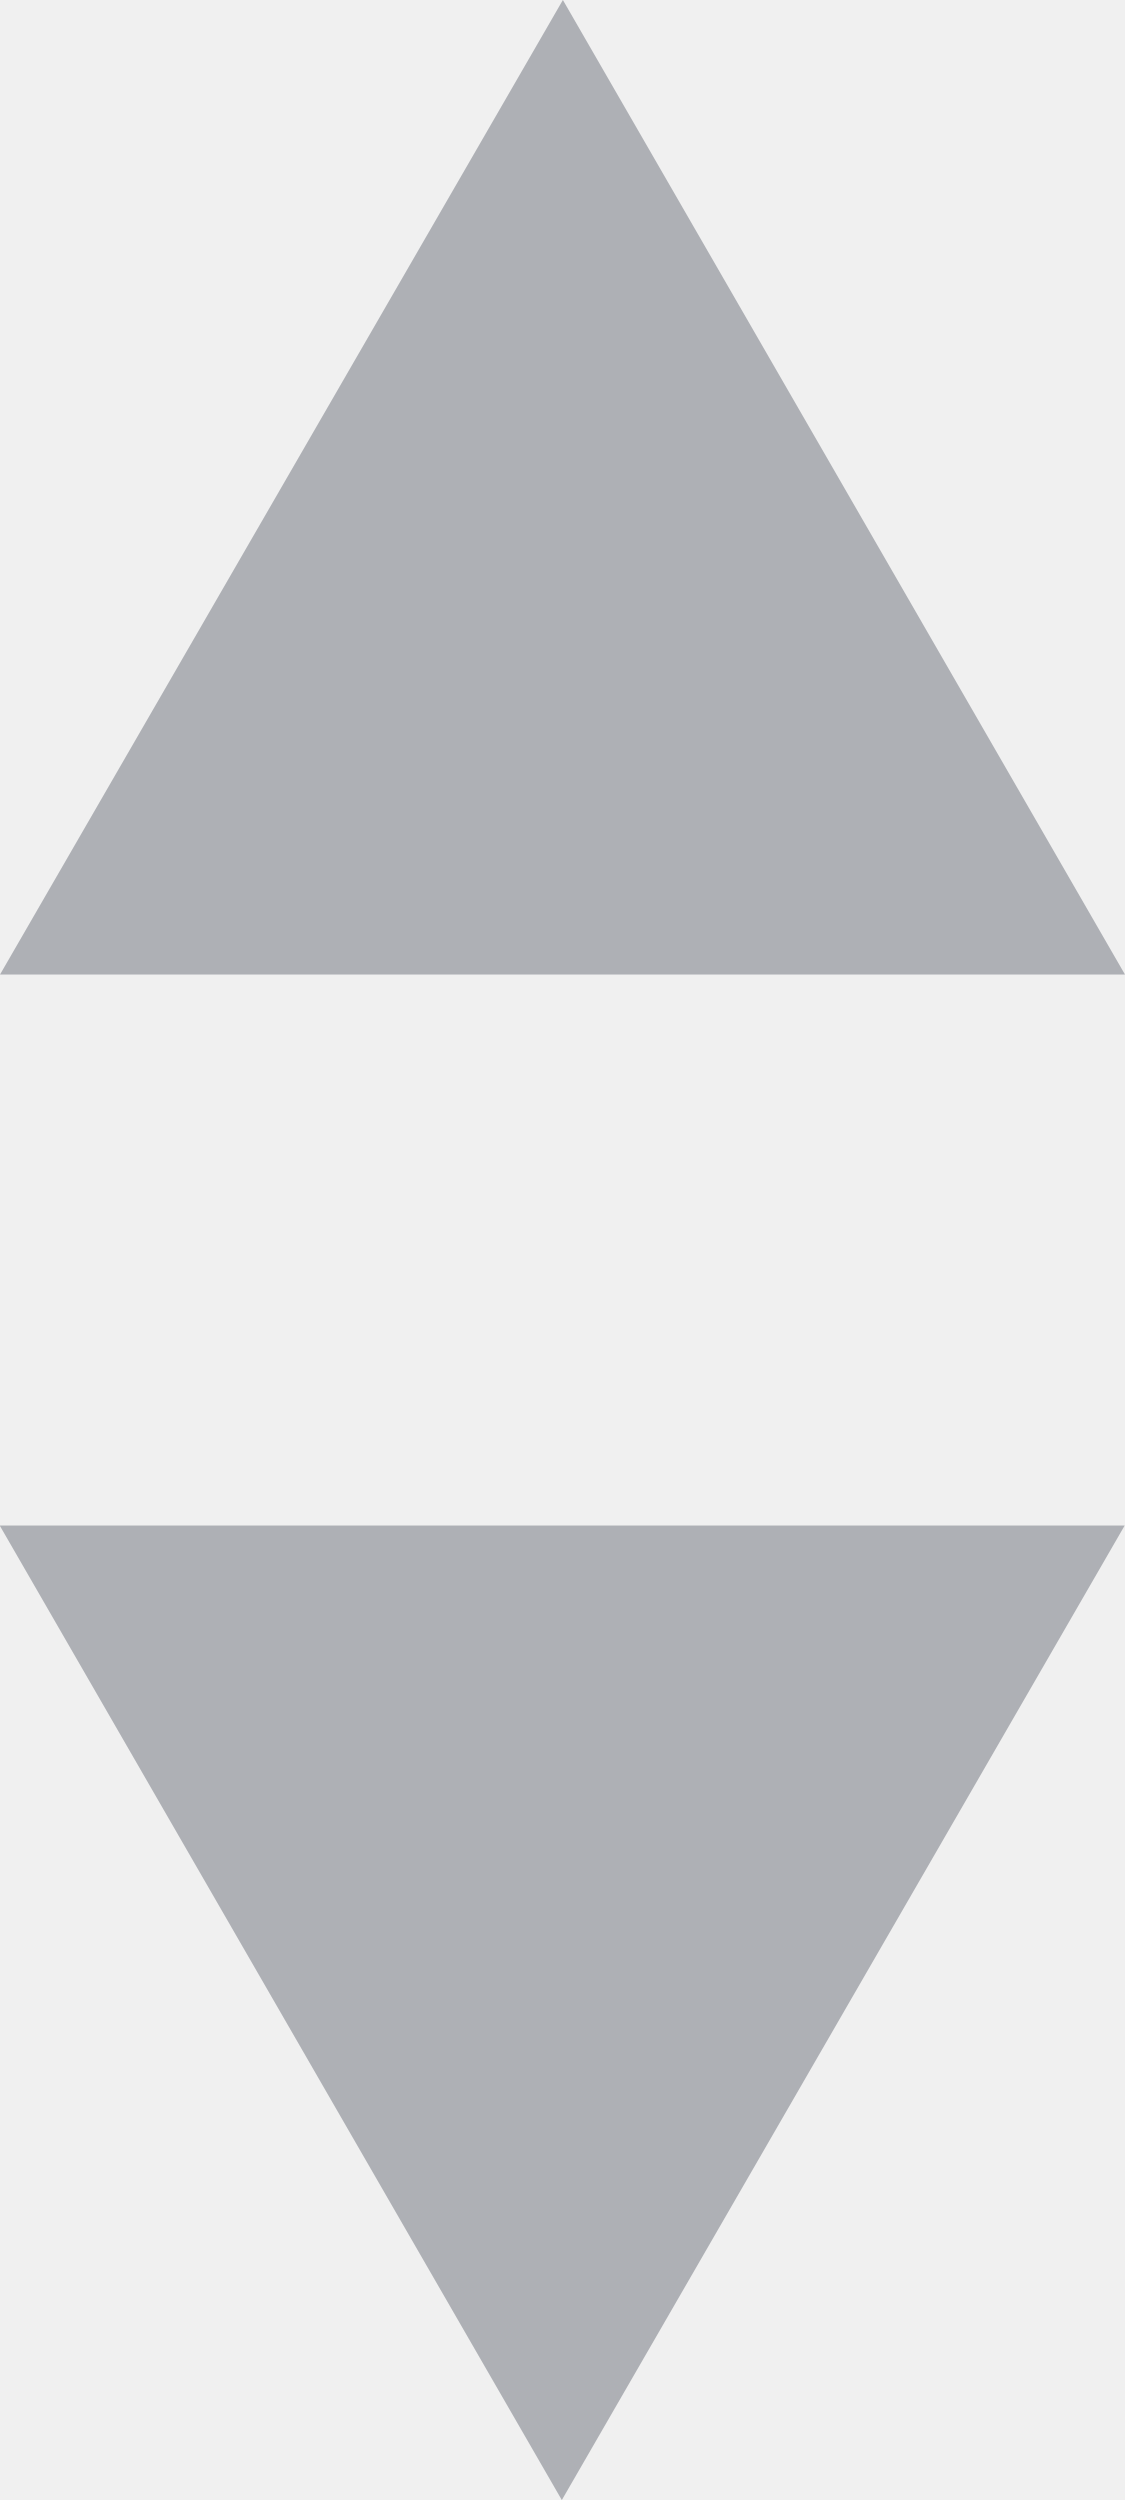
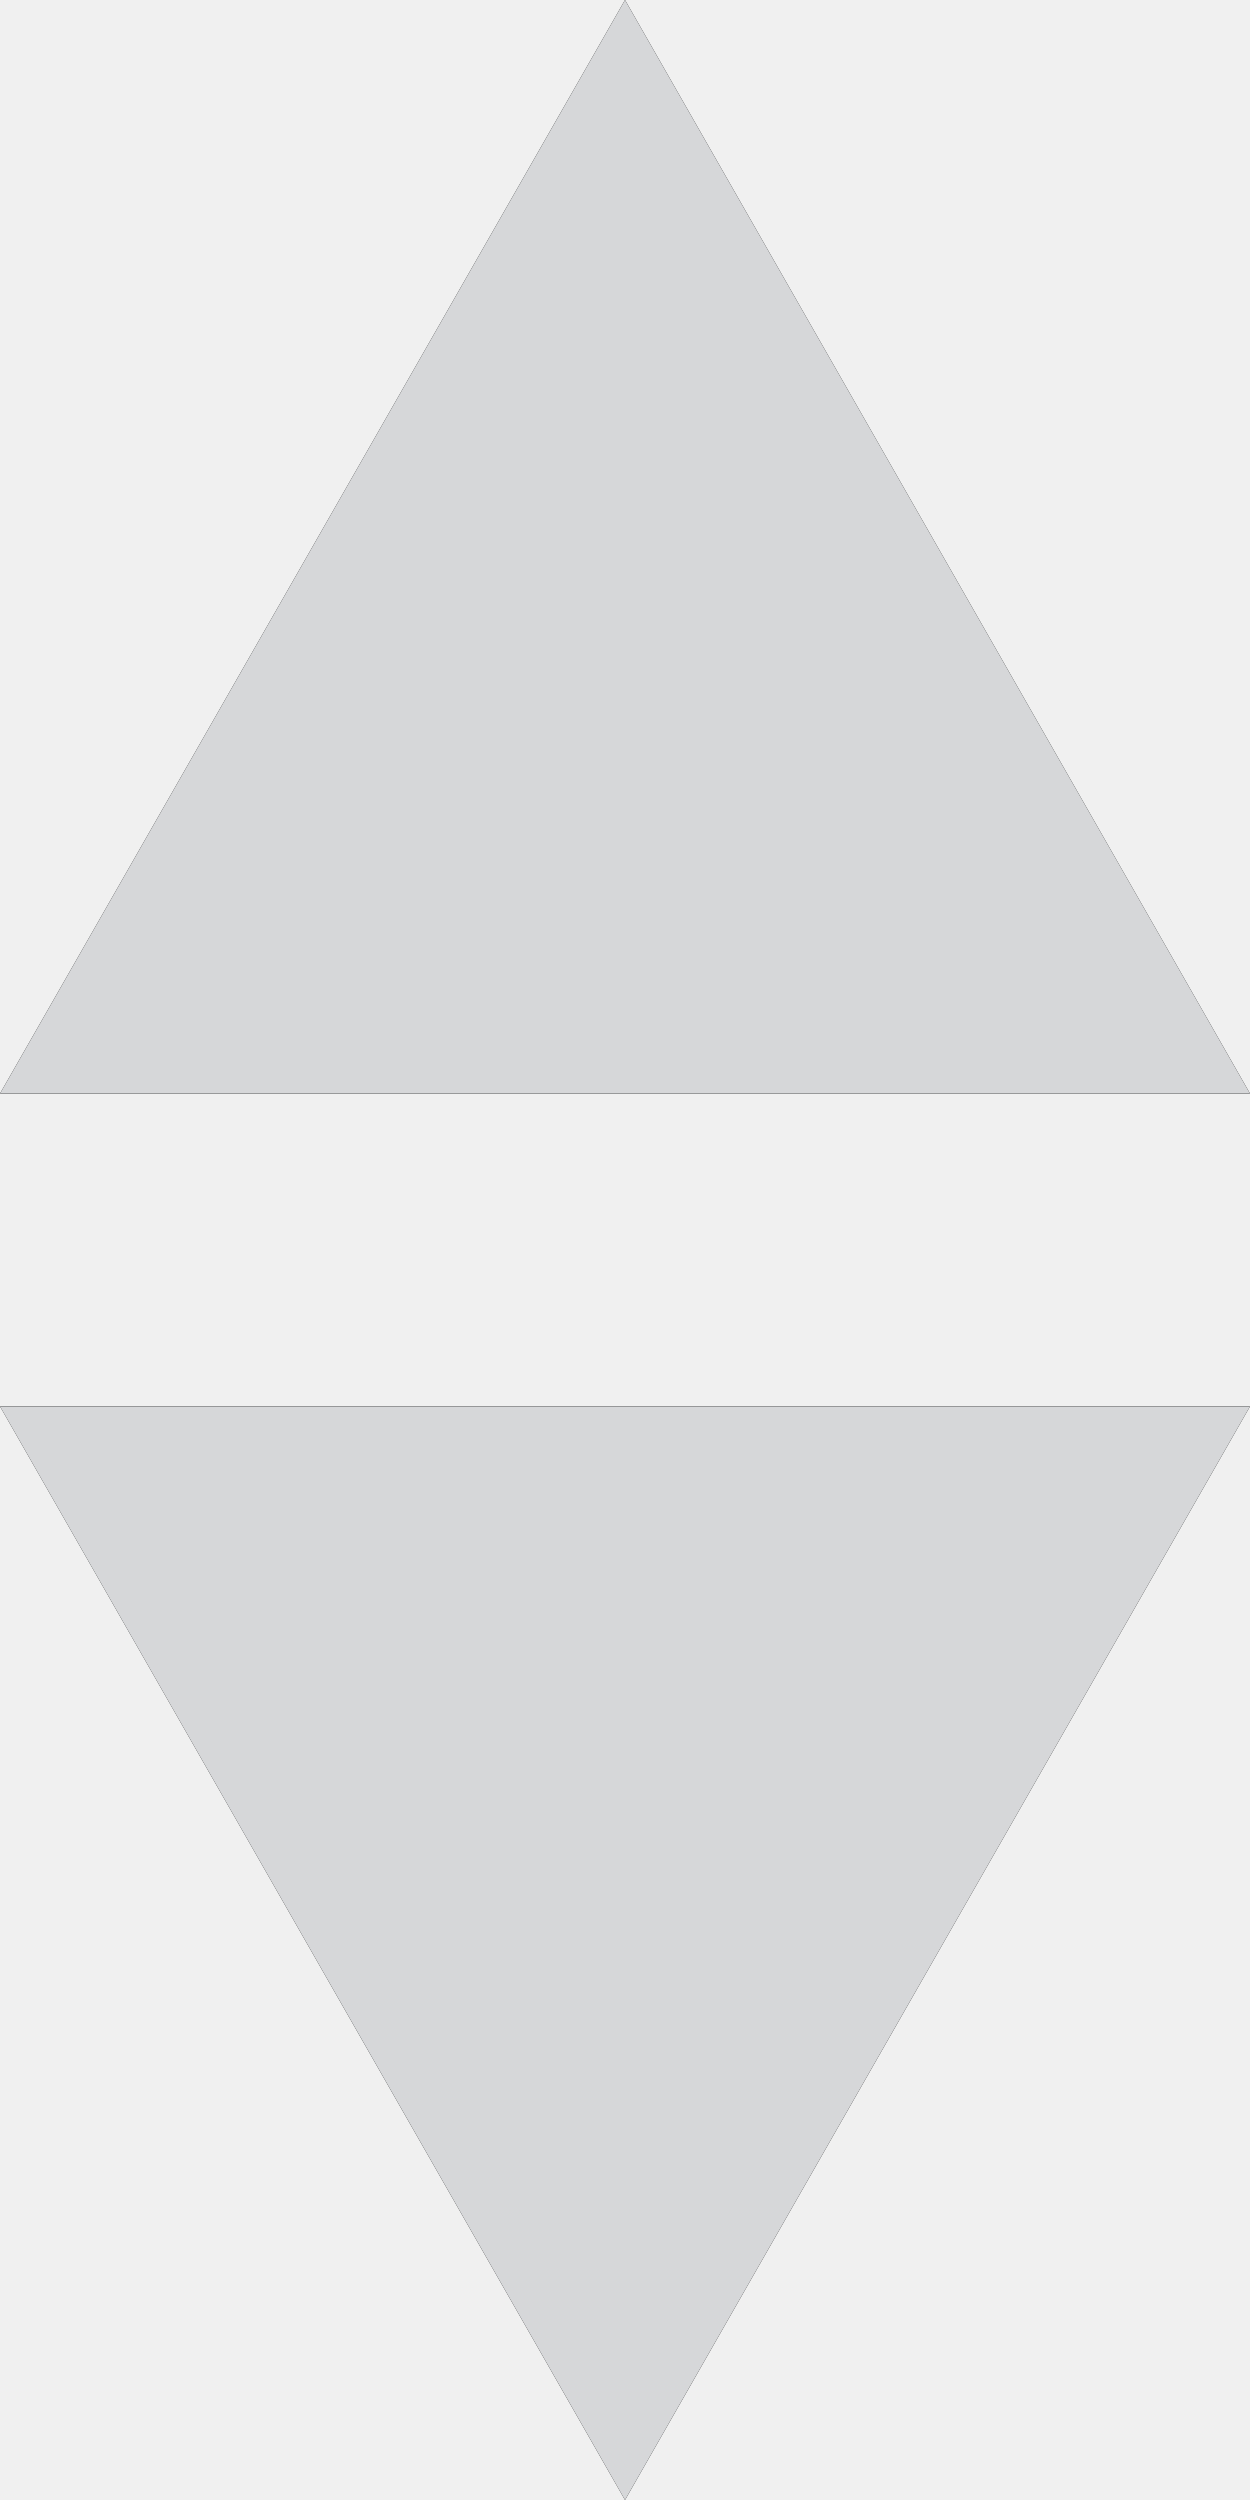
- <svg xmlns="http://www.w3.org/2000/svg" viewBox="0 0 5.898 13.111">
+ <svg xmlns="http://www.w3.org/2000/svg" xmlns:xlink="http://www.w3.org/1999/xlink" width="8px" height="16px" viewBox="0 0 8 16" version="1.1">
  <defs>
-     <style>
-             .cls-1{fill:#aeb0b5}
-         </style>
+     <polygon id="path-1" points="0 0.001 4 7 8 0.001" />
+     <polygon id="path-3" points="4 0 -0 6.999 8 6.999" />
  </defs>
-   <g id="Group_8954" data-name="Group 8954" transform="translate(10182 10356.111)">
-     <g id="Group_8949" data-name="Group 8949">
-       <path id="Path_6160" d="M2.952 0L0 5.111h5.9z" class="cls-1" data-name="Path 6160" transform="translate(-10182 -10356.111)" />
-       <path id="Path_6159" d="M2.952 0L0 5.111h5.9z" class="cls-1" data-name="Path 6159" transform="rotate(180 -5088.051 -5171.5)" />
+   <g id="Page-1" stroke="none" stroke-width="1" fill="none" fill-rule="evenodd">
+     <g id="Artboard" transform="translate(-39, -70)">
+       <g id="sort" transform="translate(39, 70)">
+         <g id="Color-Bottom" transform="translate(0, 9)">
+           <mask id="mask-2" fill="white">
+             <use xlink:href="#path-1" />
+           </mask>
+           <use fill="#020303" xlink:href="#path-1" />
+           <rect fill="#D6D7D9" mask="url(#mask-2)" x="-4" y="0" width="16" height="7" />
+         </g>
+         <g id="Color-Top" transform="translate(0, -0.0002)">
+           <mask id="mask-4" fill="white">
+             <use xlink:href="#path-3" />
+           </mask>
+           <use fill="#020303" xlink:href="#path-3" />
+           <rect fill="#D6D7D9" mask="url(#mask-4)" x="-4" y="0" width="16" height="7" />
+         </g>
+       </g>
    </g>
  </g>
</svg>
